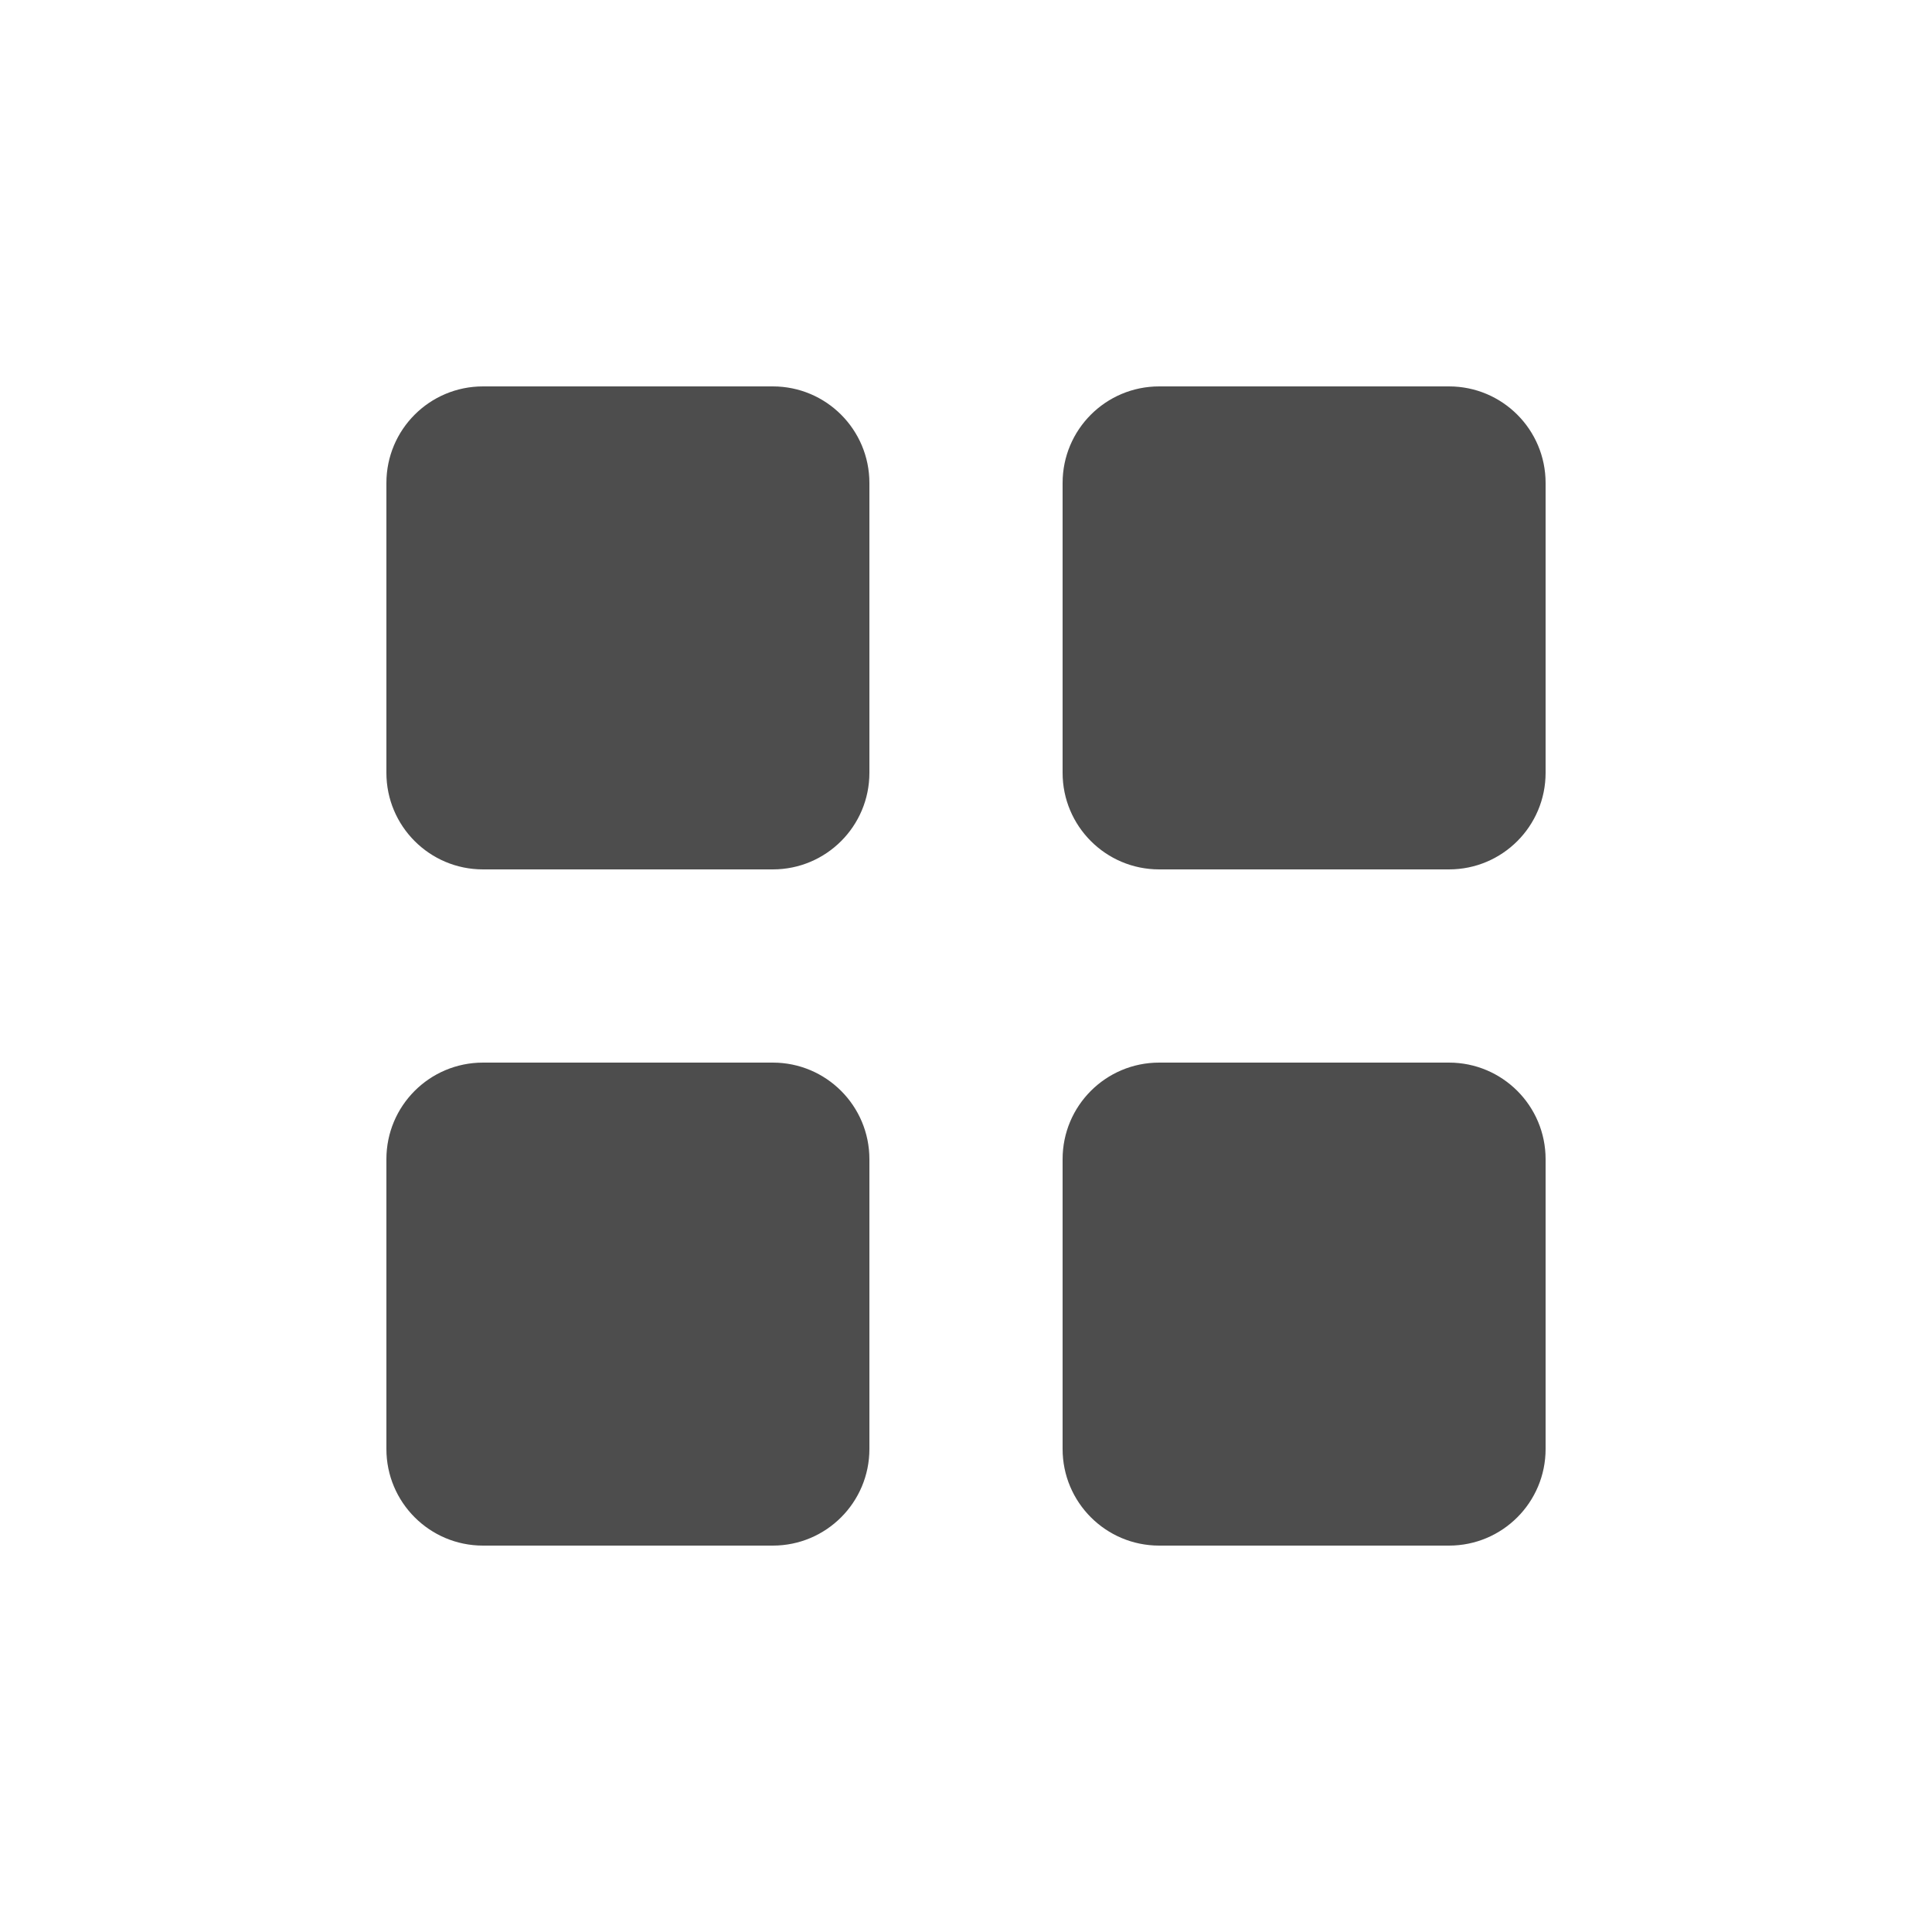
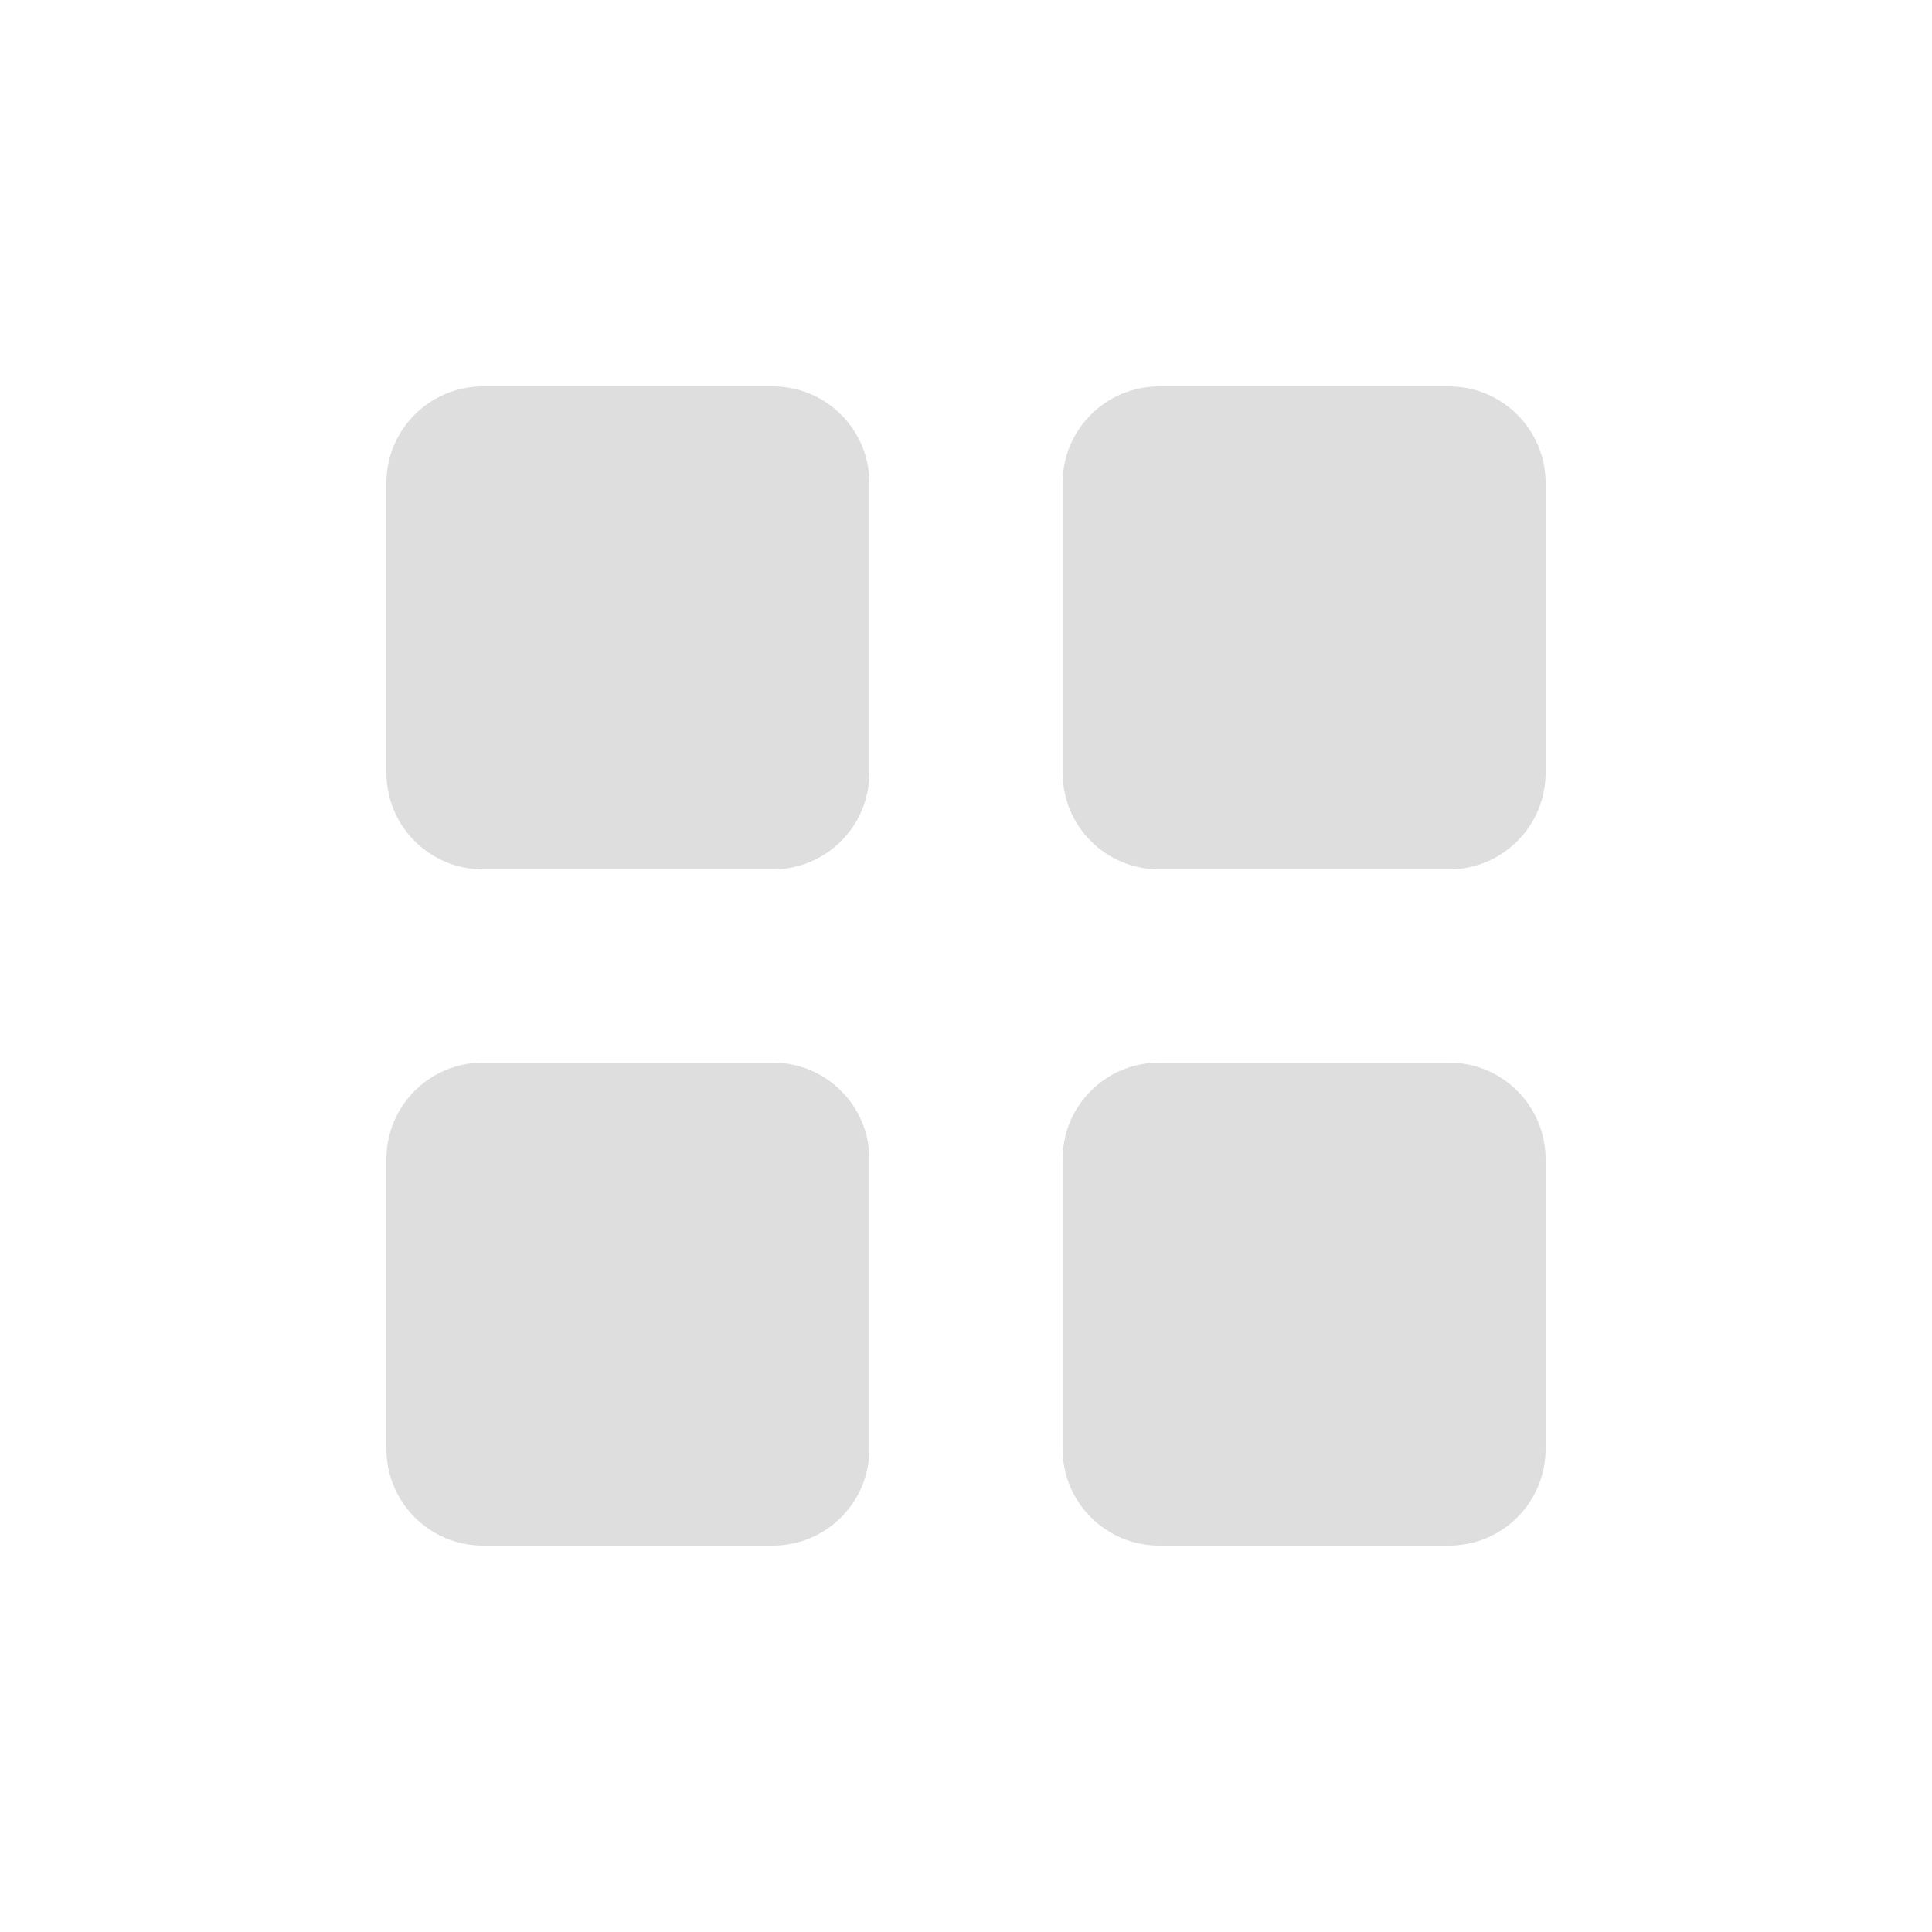
<svg xmlns="http://www.w3.org/2000/svg" version="1.1" id="Grid" x="0px" y="0px" viewBox="0 0 20 20" enable-background="new 0 0 20 20" xml:space="preserve">
-   <path fill="rgb(77,77,77)" fill-rule="evenodd" clip-rule="evenodd" d="M8,4H5C4.447,4,4,4.447,4,5v3c0,0.552,0.447,1,1,1h3c0.553,0,1-0.448,1-1V5  C9,4.448,8.553,4,8,4z M15,4h-3c-0.553,0-1,0.447-1,1v3c0,0.552,0.447,1,1,1h3c0.553,0,1-0.448,1-1V5C16,4.448,15.553,4,15,4z M8,11  H5c-0.553,0-1,0.447-1,1v3c0,0.552,0.447,1,1,1h3c0.553,0,1-0.448,1-1v-3C9,11.448,8.553,11,8,11z M15,11h-3c-0.553,0-1,0.447-1,1v3  c0,0.552,0.447,1,1,1h3c0.553,0,1-0.448,1-1v-3C16,11.448,15.553,11,15,11z" />
+   <path fill="rgb(222,222,222)" fill-rule="evenodd" clip-rule="evenodd" d="M8,4H5C4.447,4,4,4.447,4,5v3c0,0.552,0.447,1,1,1h3c0.553,0,1-0.448,1-1V5  C9,4.448,8.553,4,8,4z M15,4h-3c-0.553,0-1,0.447-1,1v3c0,0.552,0.447,1,1,1h3c0.553,0,1-0.448,1-1V5C16,4.448,15.553,4,15,4z M8,11  H5c-0.553,0-1,0.447-1,1v3c0,0.552,0.447,1,1,1h3c0.553,0,1-0.448,1-1v-3C9,11.448,8.553,11,8,11z M15,11h-3c-0.553,0-1,0.447-1,1v3  c0,0.552,0.447,1,1,1h3c0.553,0,1-0.448,1-1v-3C16,11.448,15.553,11,15,11z" />
</svg>
